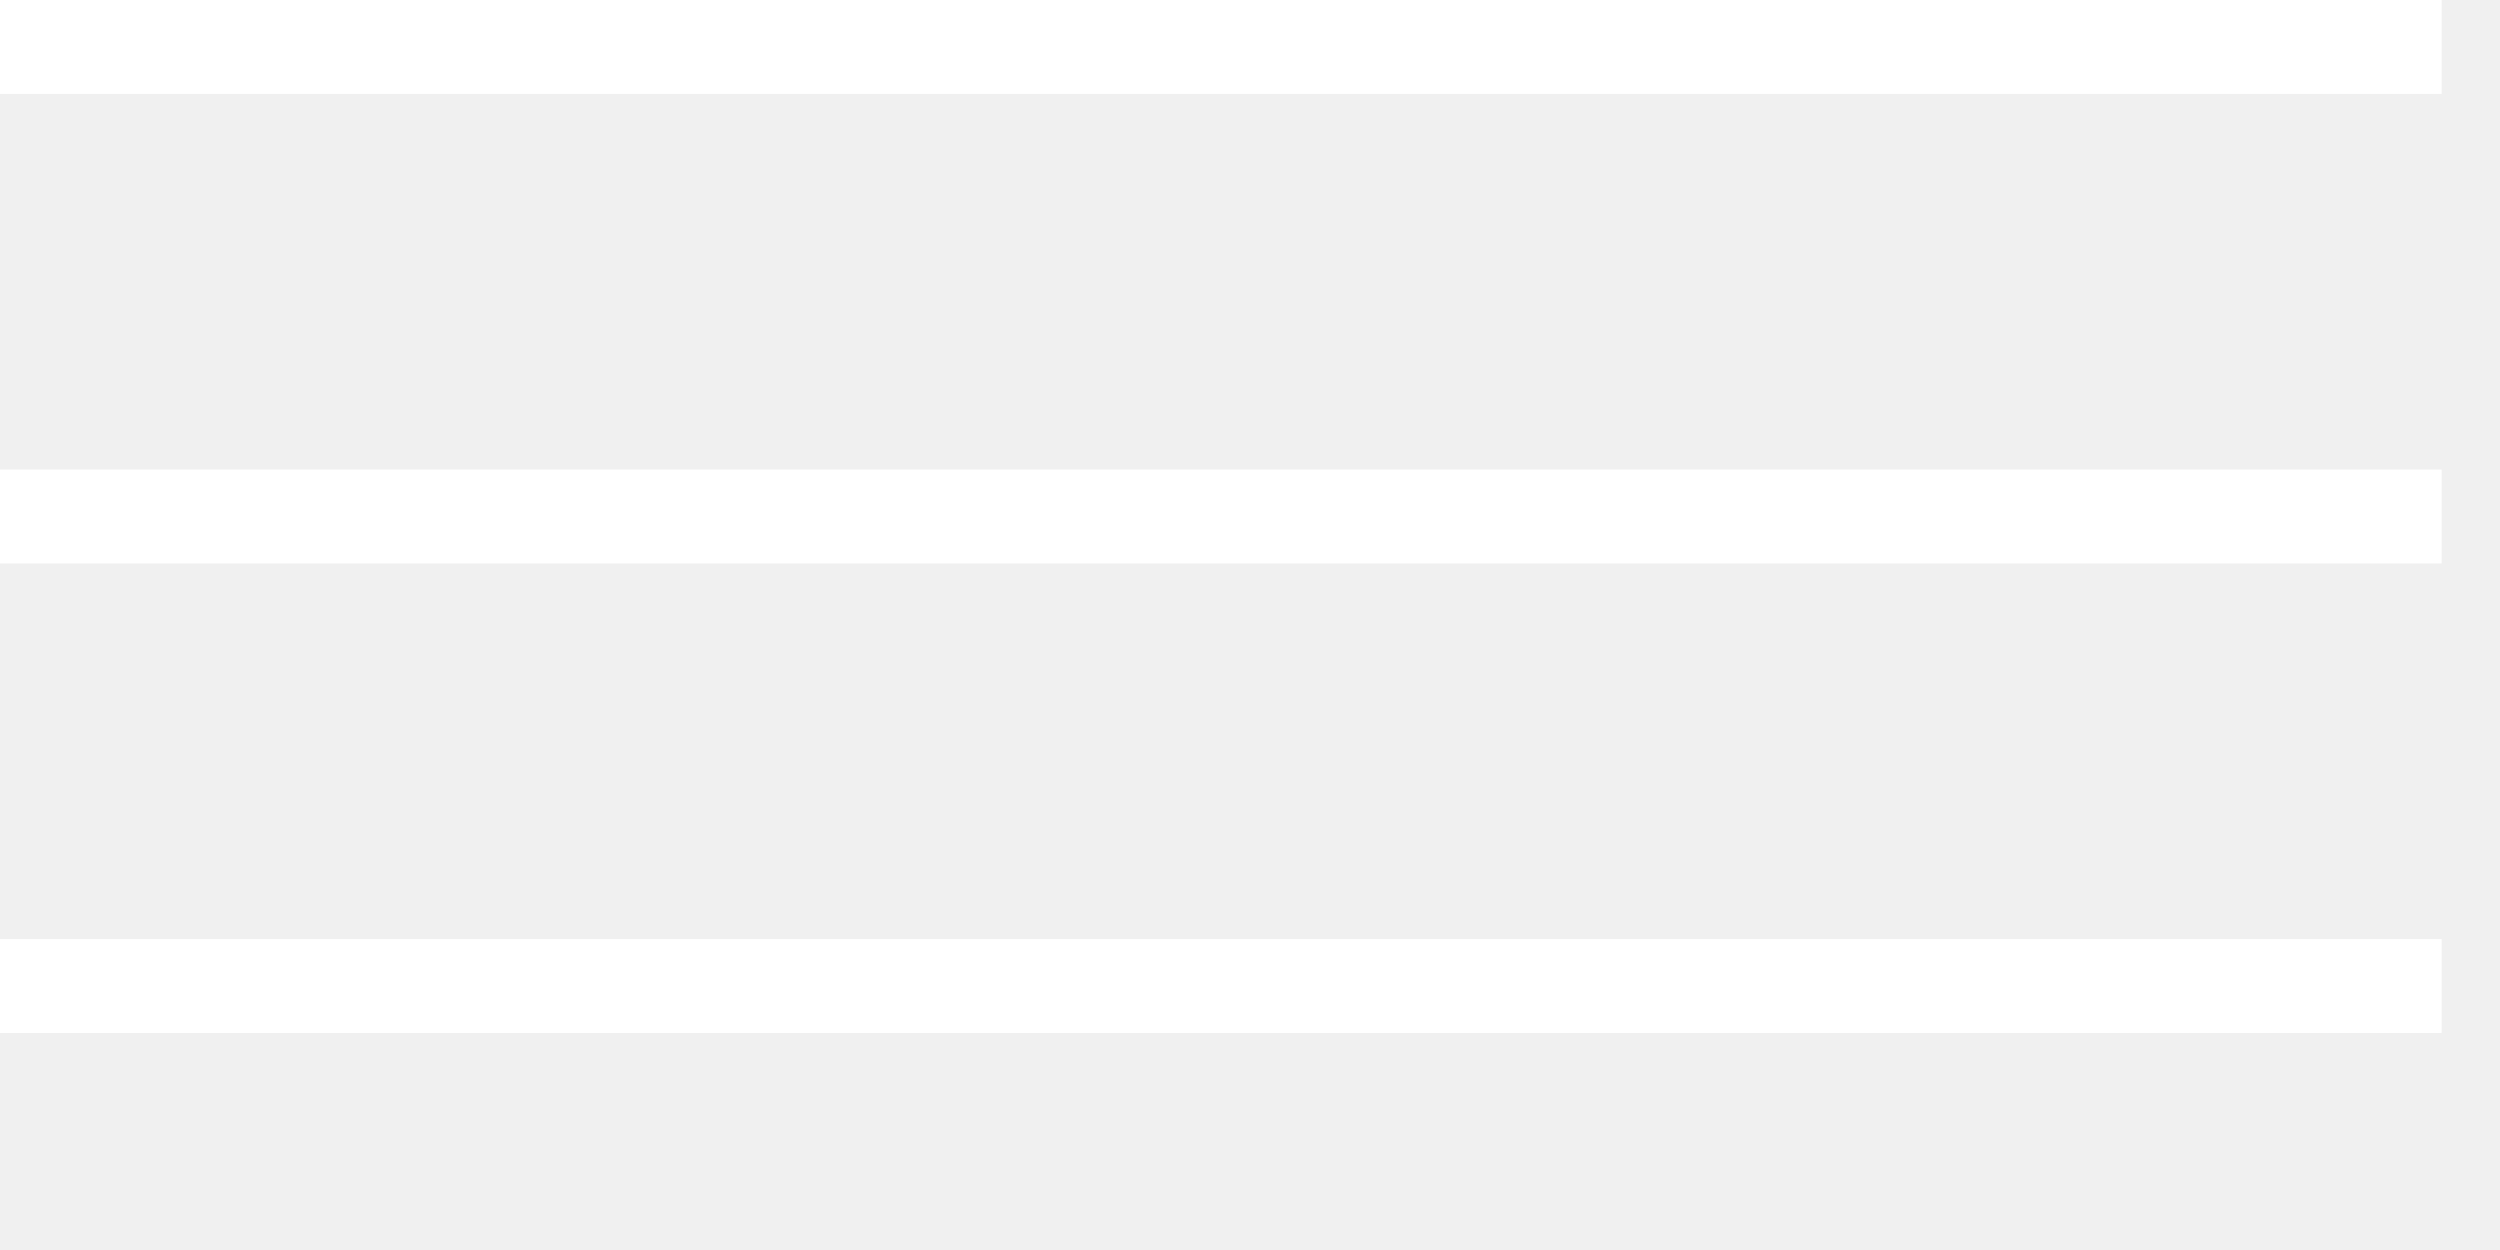
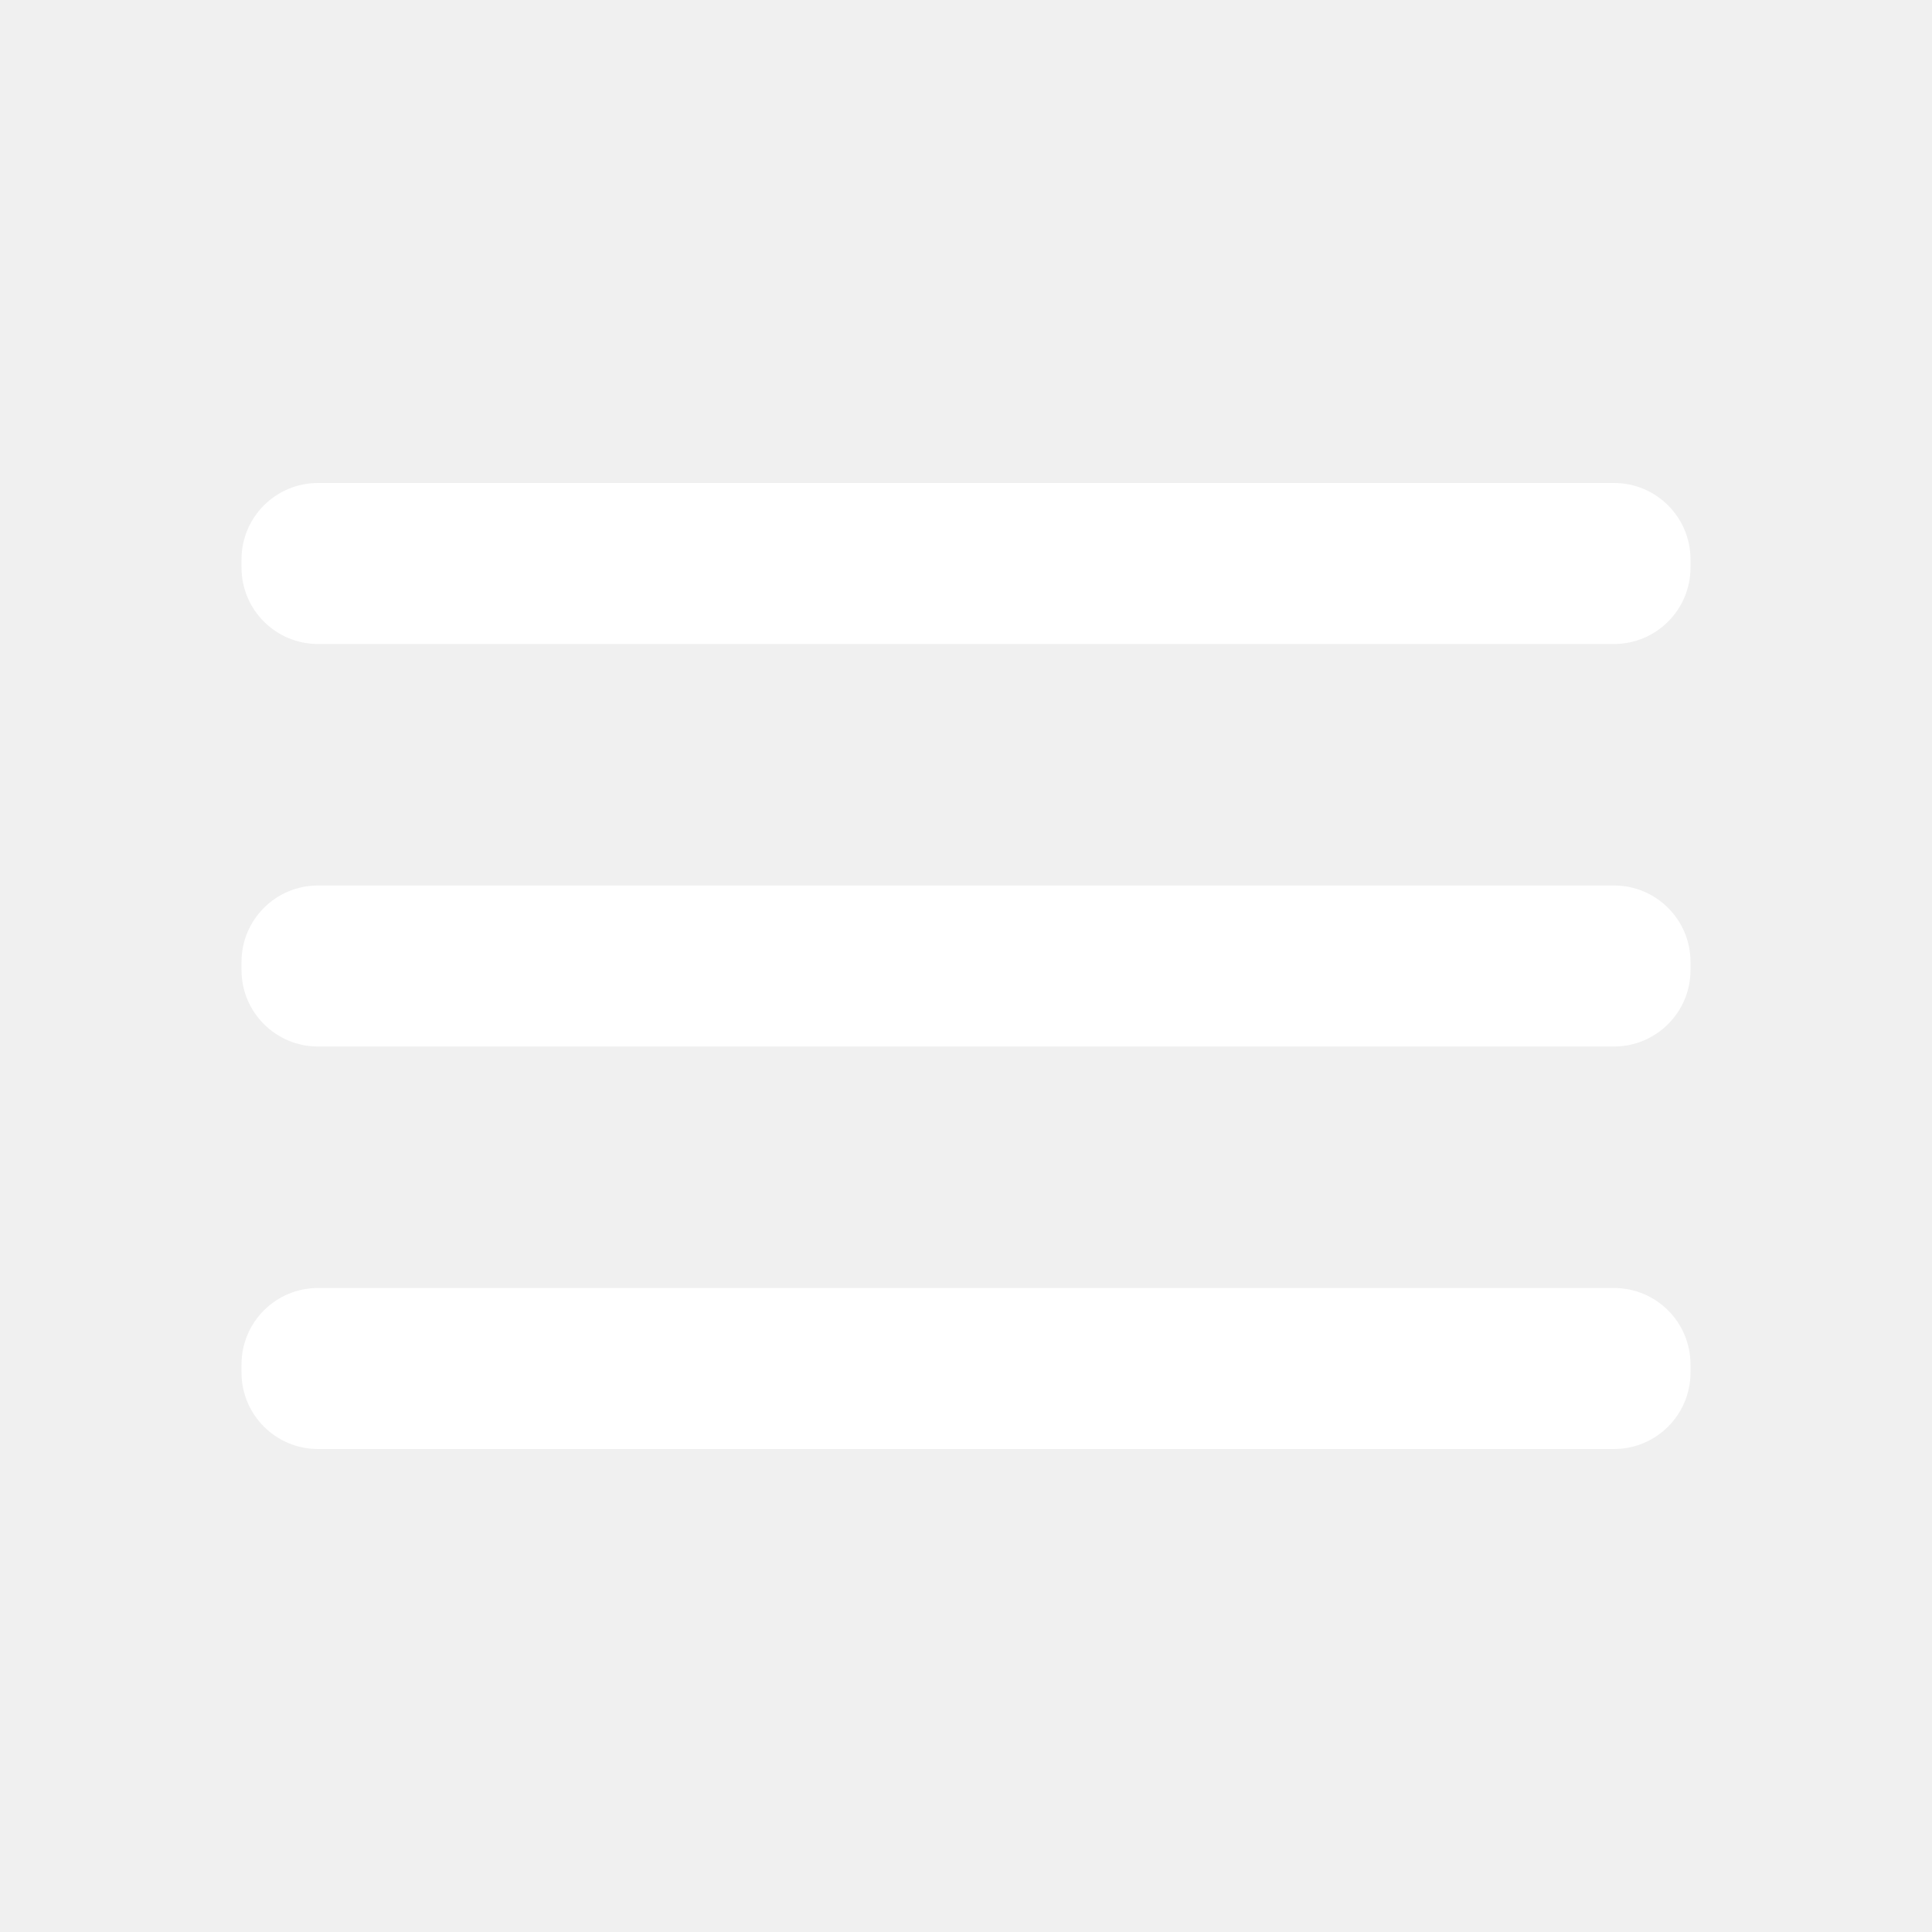
- <svg xmlns="http://www.w3.org/2000/svg" width="32" height="16" viewBox="0 0 32 16" fill="none">
-   <path d="M0 0.601H31.253" stroke="white" stroke-width="1.202" />
-   <path d="M0 6.611H31.253" stroke="white" stroke-width="1.202" />
-   <path d="M0 12.621H31.253" stroke="white" stroke-width="1.202" />
+ <svg xmlns="http://www.w3.org/2000/svg" width="48" height="48" viewBox="0 0 24 24">
+   <rect width="18" height="2" x="3" y="11" fill="#fff" rx=".95" ry=".95" />
+   <rect width="18" height="2" x="3" y="16" fill="#fff" rx=".95" ry=".95" />
+   <rect width="18" height="2" x="3" y="6" fill="#fff" rx=".95" ry=".95" />
</svg>
